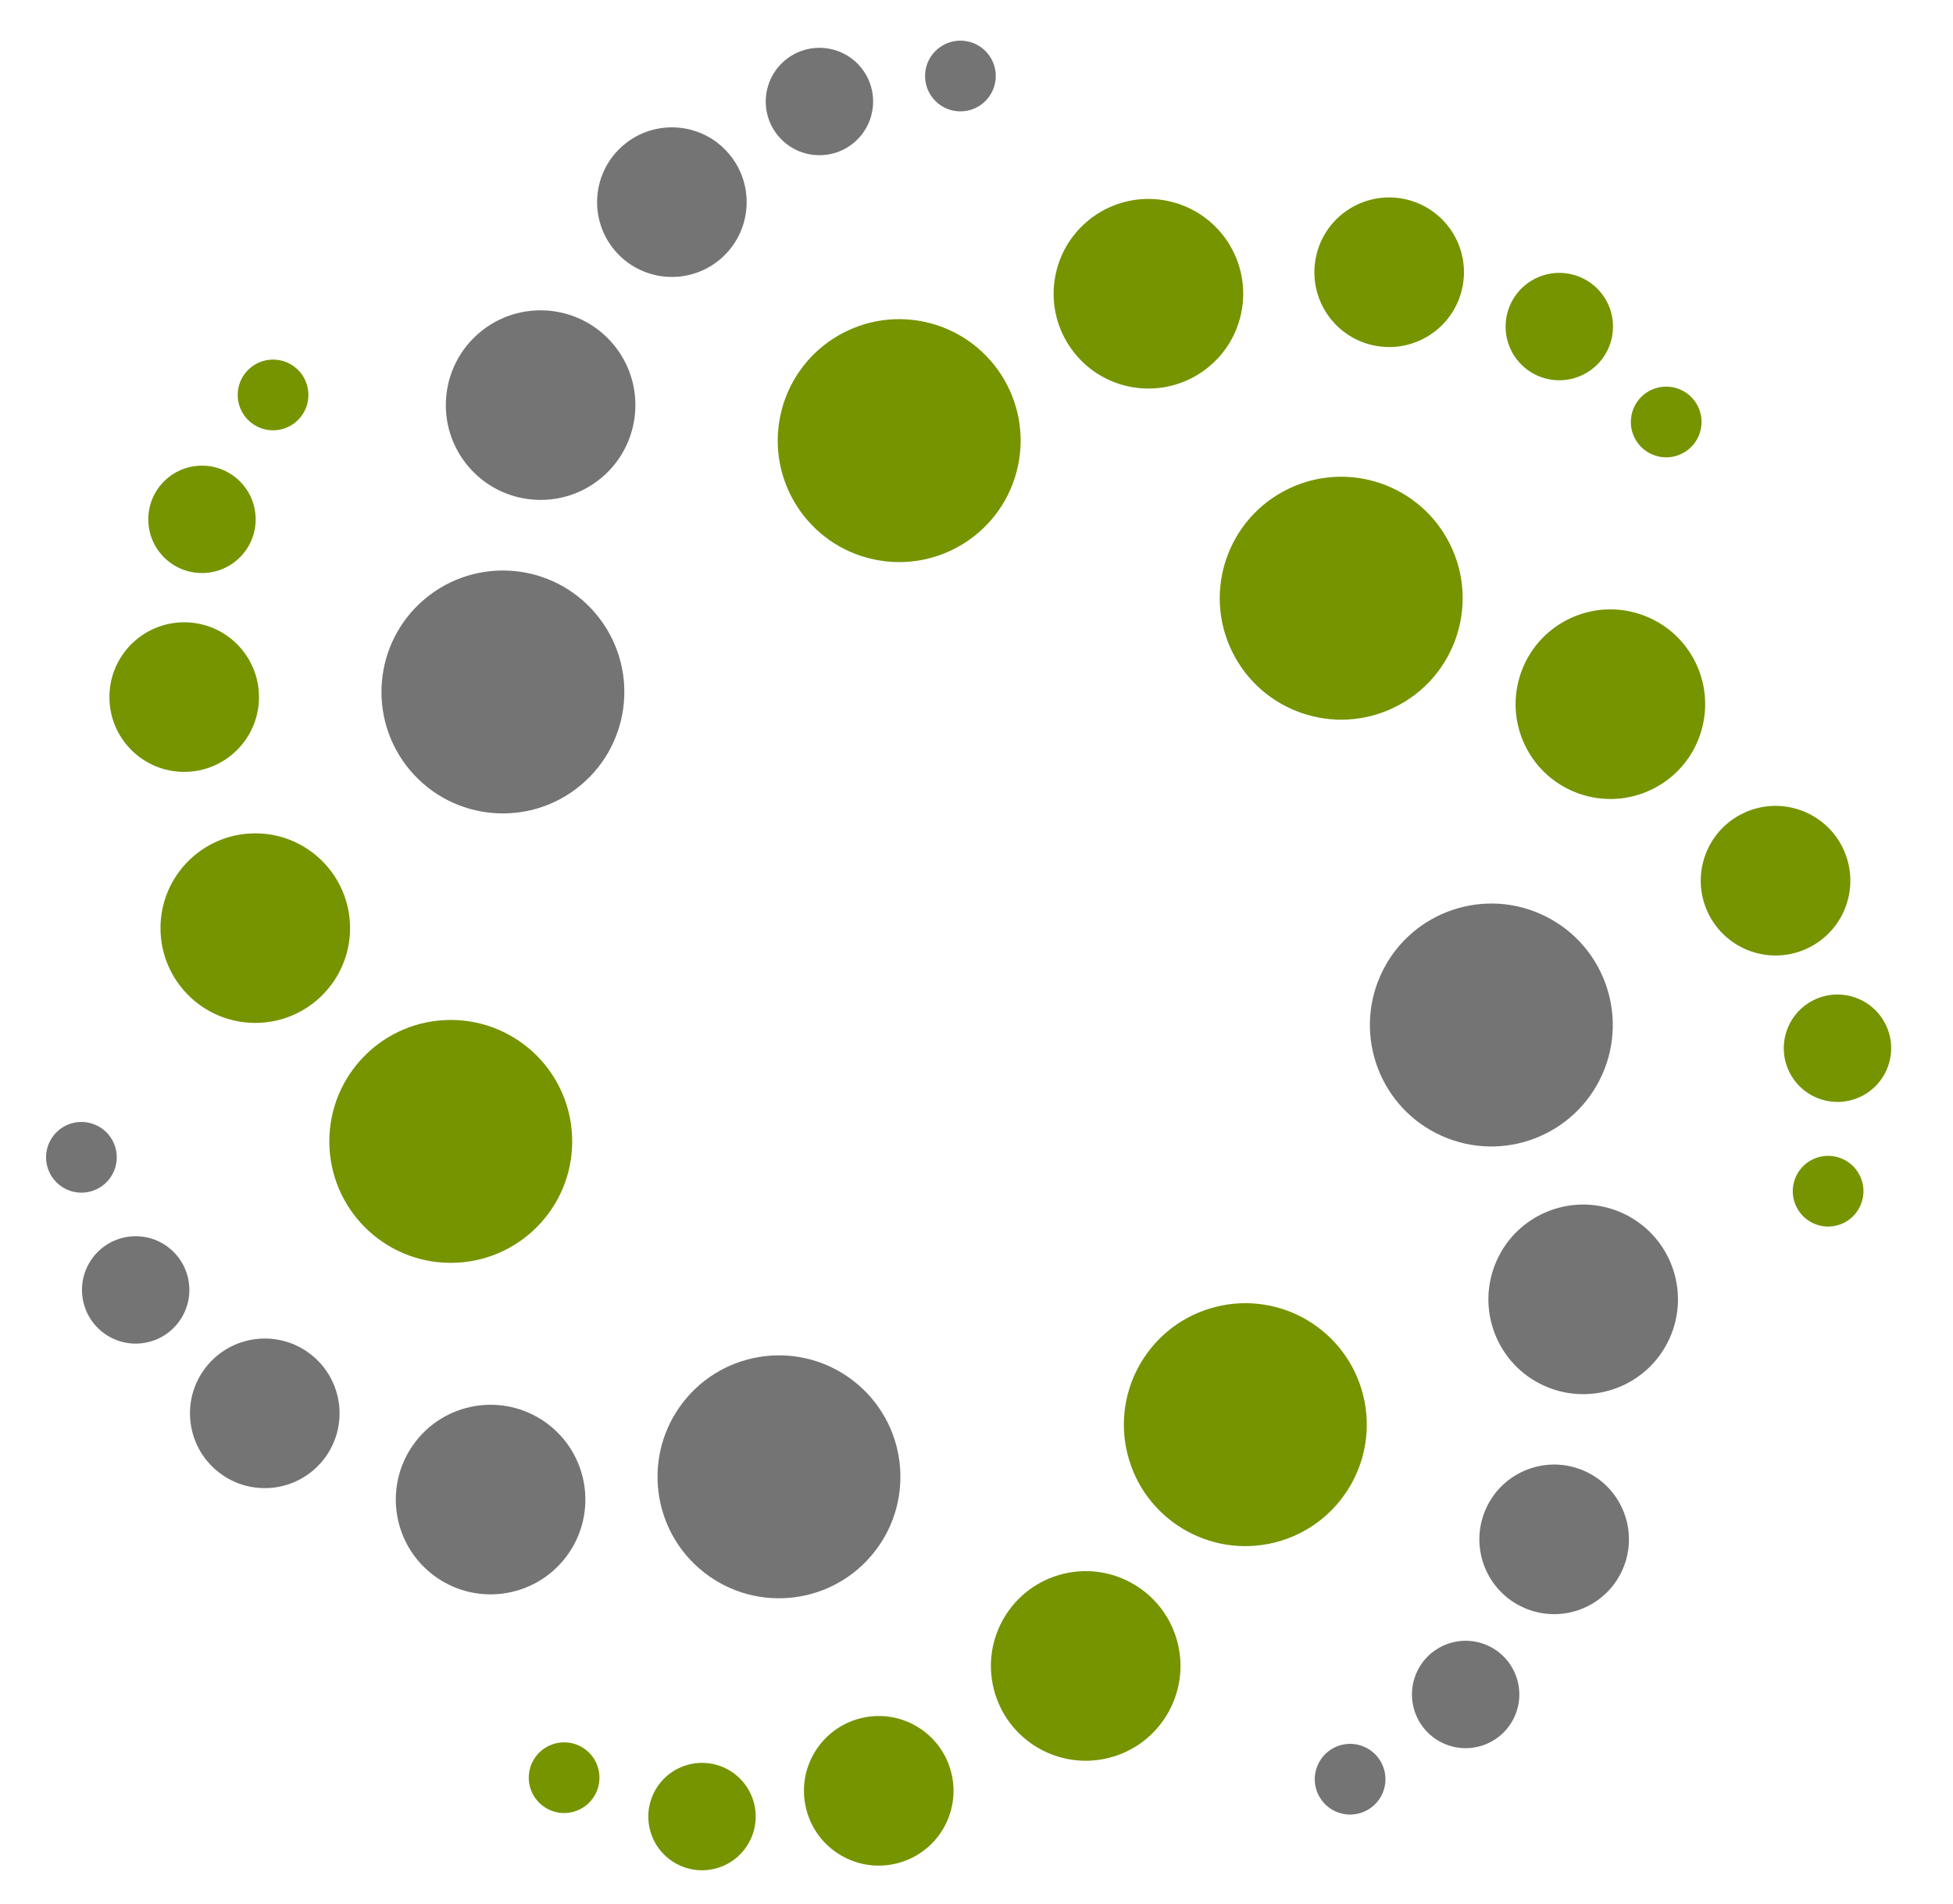
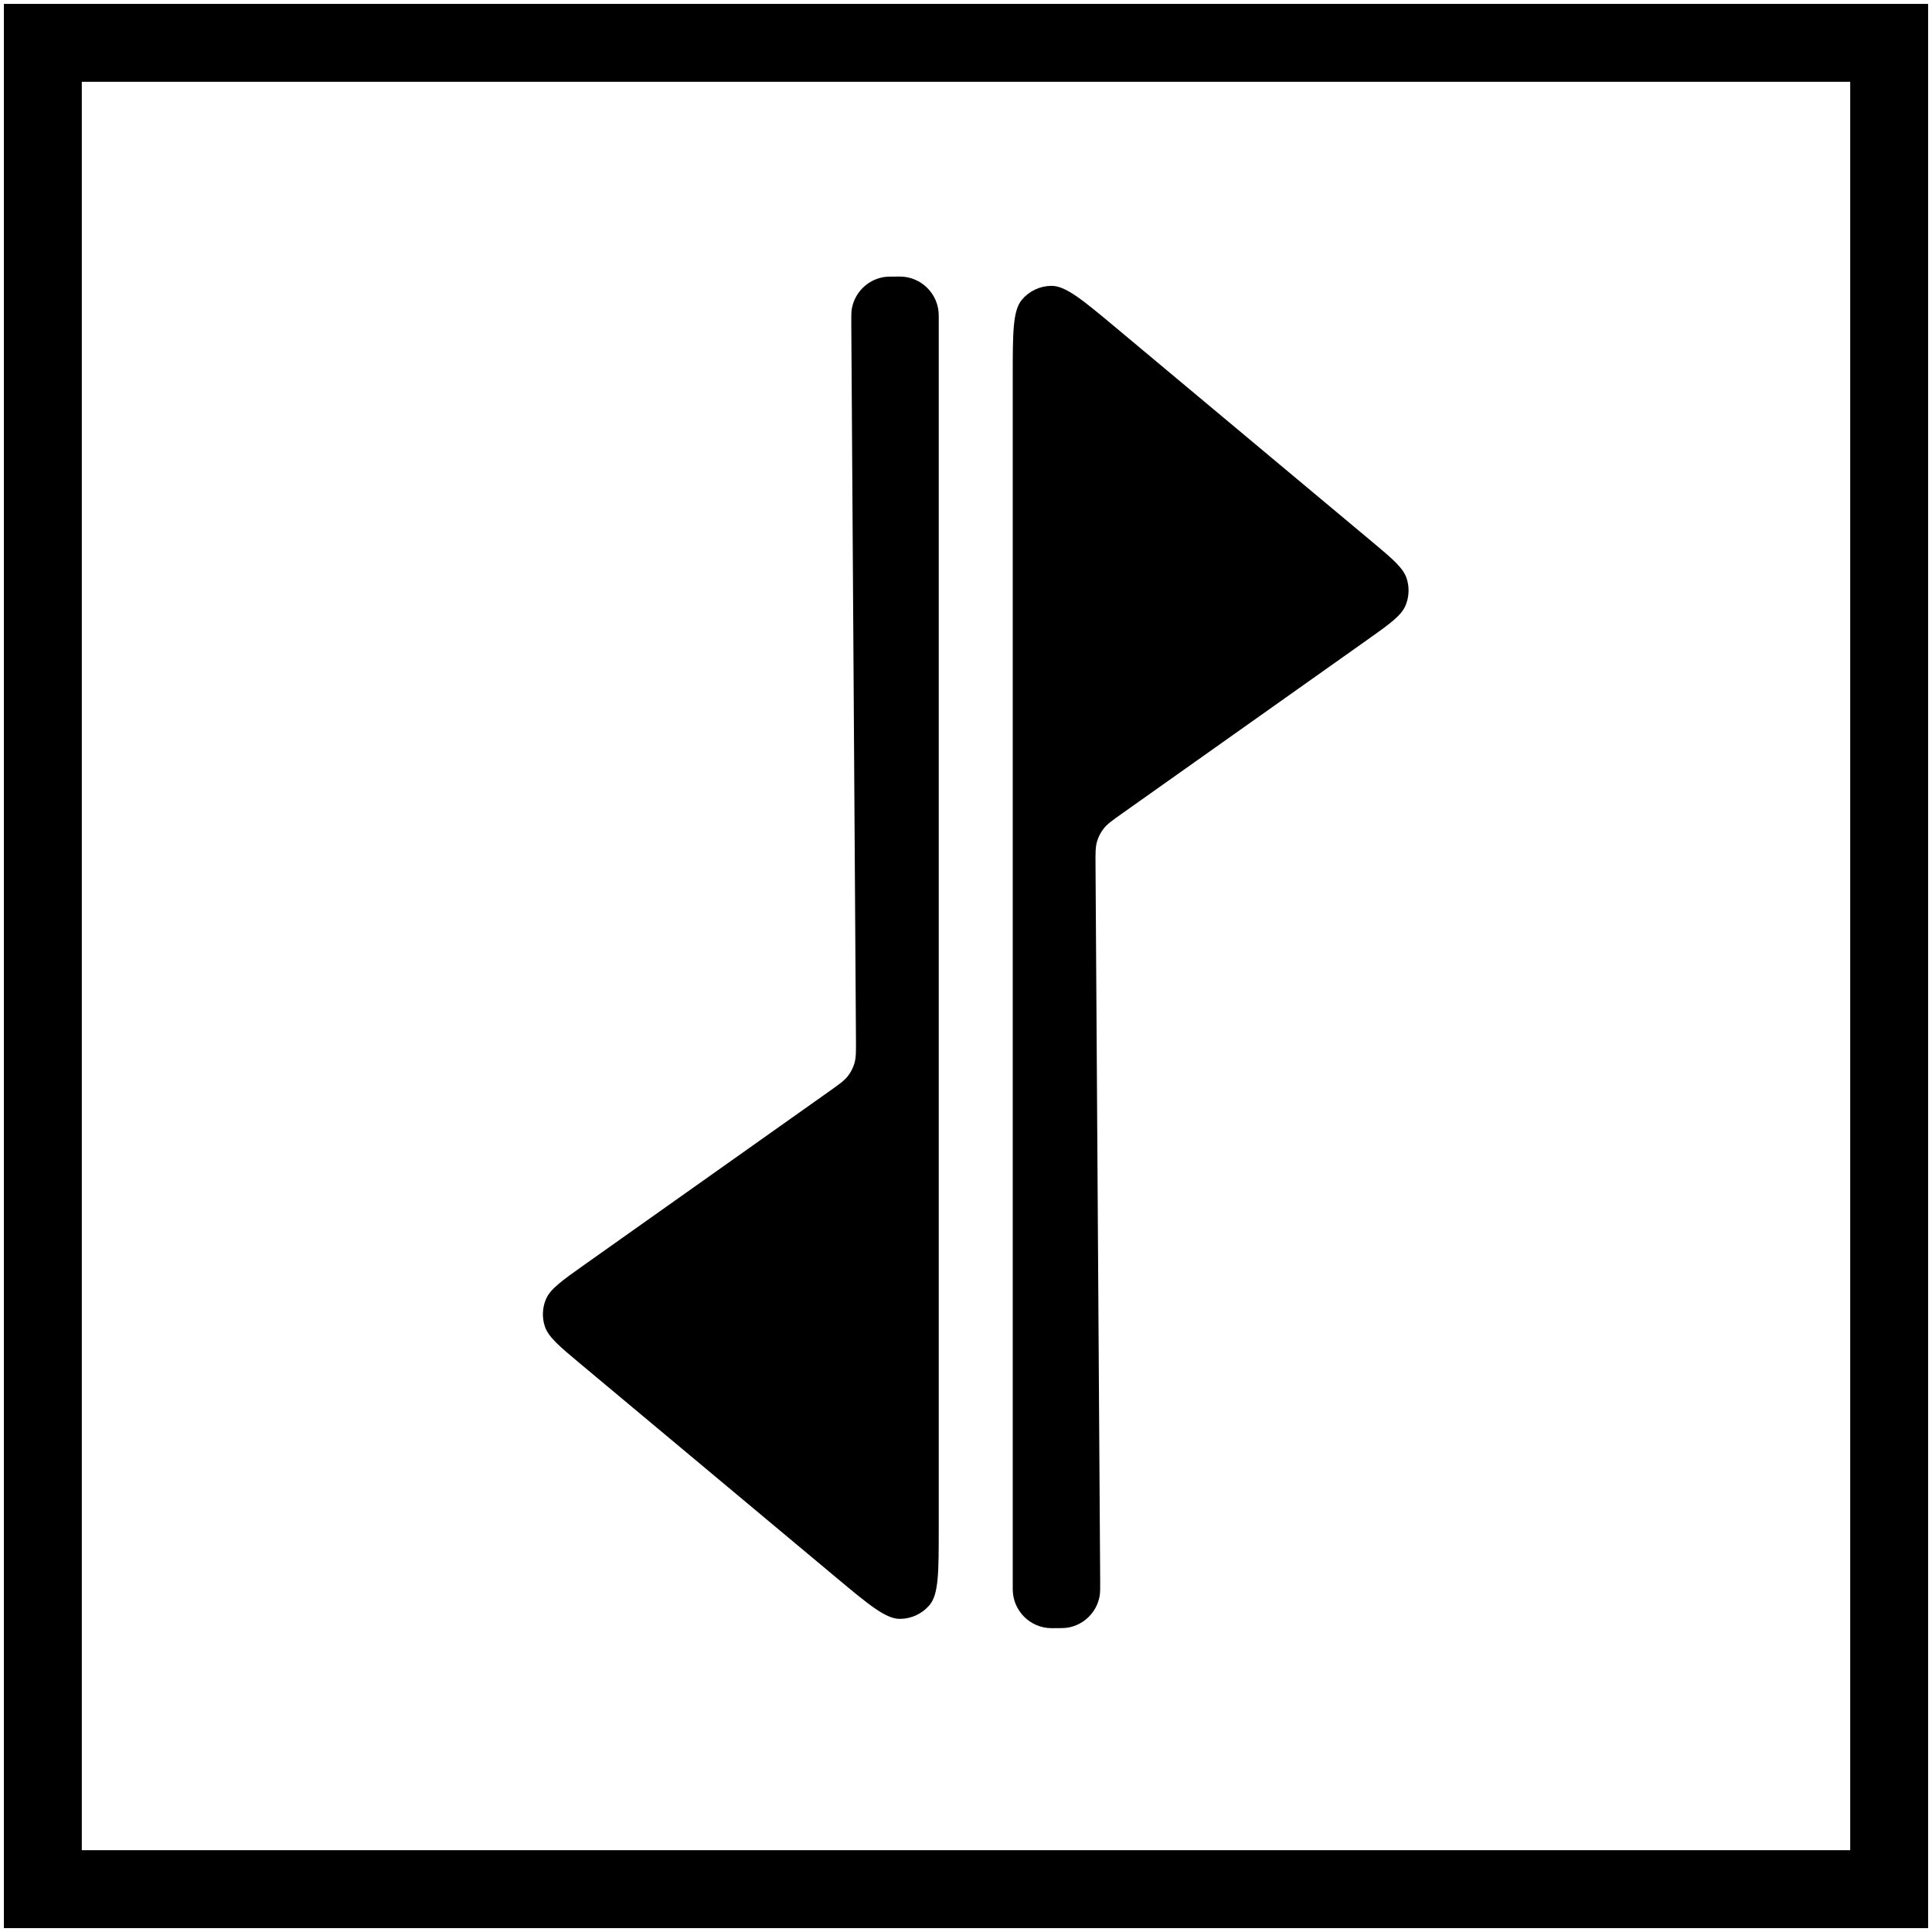
- <svg xmlns="http://www.w3.org/2000/svg" width="100%" height="100%" viewBox="0 0 511 498" version="1.1" xml:space="preserve" style="fill-rule:evenodd;clip-rule:evenodd;stroke-linejoin:round;stroke-miterlimit:2;">
-   <rect id="Artboard1" x="0" y="0" width="510.985" height="497.619" style="fill:none;" />
-   <g id="Layer-1">
-     <path d="M361.183,255.234c7.133,-16.029 25.921,-23.235 41.946,-16.1c16.03,7.142 23.237,25.917 16.108,41.949c-7.14,16.03 -25.924,23.244 -41.956,16.105c-16.032,-7.137 -23.235,-25.919 -16.098,-41.954" style="fill:#747474;fill-rule:nonzero;" />
-     <path d="M391.582,329.848c5.57,-12.511 20.233,-18.139 32.743,-12.564c12.512,5.574 18.135,20.226 12.571,32.737c-5.576,12.52 -20.233,18.141 -32.748,12.572c-12.509,-5.566 -18.135,-20.231 -12.566,-32.745" style="fill:#747474;fill-rule:nonzero;" />
-     <path d="M388.772,394.76c4.391,-9.866 15.956,-14.308 25.826,-9.91c9.877,4.389 14.314,15.954 9.921,25.827c-4.394,9.882 -15.964,14.318 -25.832,9.921c-9.874,-4.392 -14.314,-15.962 -9.915,-25.838" style="fill:#747474;fill-rule:nonzero;" />
-     <path d="M370.65,437.595c3.157,-7.089 11.461,-10.273 18.543,-7.123c7.09,3.162 10.276,11.463 7.123,18.552c-3.157,7.088 -11.458,10.269 -18.548,7.118c-7.082,-3.159 -10.27,-11.46 -7.118,-18.547" style="fill:#747474;fill-rule:nonzero;" />
-     <path d="M344.806,461.714c2.075,-4.665 7.544,-6.767 12.204,-4.692c4.671,2.08 6.775,7.548 4.694,12.217c-2.079,4.667 -7.545,6.765 -12.215,4.689c-4.664,-2.072 -6.763,-7.543 -4.683,-12.214" style="fill:#747474;fill-rule:nonzero;" />
-     <path d="M152,205.375c-13.436,11.278 -33.483,9.521 -44.757,-3.914c-11.278,-13.449 -9.525,-33.483 3.911,-44.767c13.445,-11.279 33.491,-9.531 44.771,3.916c11.28,13.443 9.52,33.483 -3.925,44.765" style="fill:#747474;fill-rule:nonzero;" />
-     <path d="M157.388,124.986c-10.491,8.805 -26.137,7.433 -34.937,-3.06c-8.801,-10.494 -7.433,-26.132 3.051,-34.936c10.501,-8.805 26.141,-7.434 34.947,3.058c8.805,10.487 7.431,26.133 -3.061,34.938" style="fill:#747474;fill-rule:nonzero;" />
-     <path d="M188.372,67.875c-8.274,6.946 -20.615,5.866 -27.559,-2.41c-6.952,-8.279 -5.873,-20.618 2.405,-27.566c8.281,-6.955 20.624,-5.871 27.567,2.408c6.95,8.276 5.869,20.619 -2.413,27.568" style="fill:#747474;fill-rule:nonzero;" />
-     <path d="M223.434,37.323c-5.942,4.983 -14.801,4.207 -19.787,-1.733c-4.986,-5.946 -4.211,-14.805 1.73,-19.789c5.944,-4.991 14.803,-4.212 19.791,1.73c4.982,5.942 4.206,14.801 -1.734,19.792" style="fill:#747474;fill-rule:nonzero;" />
-     <path d="M257.236,26.973c-3.909,3.283 -9.747,2.774 -13.024,-1.138c-3.288,-3.914 -2.783,-9.748 1.135,-13.034c3.916,-3.286 9.748,-2.773 13.035,1.139c3.282,3.913 2.77,9.744 -1.146,13.033" style="fill:#747474;fill-rule:nonzero;" />
-     <path d="M318.156,341.889c17.023,-4.25 34.271,6.116 38.515,23.14c4.24,17.027 -6.119,34.267 -23.141,38.52c-17.029,4.243 -34.277,-6.117 -38.525,-23.146c-4.244,-17.028 6.123,-34.268 23.151,-38.514" style="fill:#759400;fill-rule:nonzero;" />
-     <path d="M278.074,411.778c13.289,-3.312 26.75,4.778 30.061,18.064c3.313,13.292 -4.775,26.75 -18.06,30.064c-13.297,3.309 -26.751,-4.776 -30.066,-18.066c-3.317,-13.287 4.775,-26.745 18.065,-30.062" style="fill:#759400;fill-rule:nonzero;" />
-     <path d="M225.191,449.526c10.482,-2.612 21.1,3.767 23.714,14.251c2.619,10.487 -3.761,21.104 -14.247,23.721c-10.491,2.617 -21.11,-3.765 -23.721,-14.251c-2.617,-10.485 3.763,-21.107 14.254,-23.721" style="fill:#759400;fill-rule:nonzero;" />
-     <path d="M180.285,461.619c7.522,-1.876 15.147,2.706 17.022,10.229c1.875,7.53 -2.704,15.152 -10.23,17.027c-7.529,1.88 -15.15,-2.7 -17.028,-10.23c-1.872,-7.521 2.707,-15.146 10.236,-17.026" style="fill:#759400;fill-rule:nonzero;" />
-     <path d="M145.365,456.103c4.953,-1.235 9.976,1.777 11.208,6.732c1.24,4.961 -1.776,9.981 -6.733,11.215c-4.962,1.236 -9.978,-1.778 -11.217,-6.738c-1.234,-4.952 1.78,-9.97 6.742,-11.209" style="fill:#759400;fill-rule:nonzero;" />
-     <path d="M228.662,146.356c-17.165,-3.647 -28.121,-20.525 -24.473,-37.685c3.651,-17.164 20.523,-28.122 37.684,-24.477c17.166,3.651 28.129,20.523 24.479,37.69c-3.648,17.165 -20.523,28.117 -37.69,24.472" style="fill:#759400;fill-rule:nonzero;" />
-     <path d="M295.324,101.107c-13.396,-2.847 -21.949,-16.021 -19.1,-29.414c2.849,-13.396 16.019,-21.95 29.411,-19.104c13.403,2.851 21.951,16.02 19.104,29.416c-2.844,13.398 -16.014,21.949 -29.415,19.102" style="fill:#759400;fill-rule:nonzero;" />
-     <path d="M359.403,90.364c-10.569,-2.245 -17.315,-12.635 -15.068,-23.207c2.242,-10.575 12.635,-17.319 23.205,-15.075c10.575,2.249 17.323,12.637 15.072,23.209c-2.243,10.57 -12.633,17.32 -23.209,15.073" style="fill:#759400;fill-rule:nonzero;" />
-     <path d="M405.067,99.176c-7.586,-1.611 -12.43,-9.071 -10.817,-16.658c1.614,-7.587 9.073,-12.431 16.659,-10.817c7.59,1.612 12.433,9.069 10.821,16.658c-1.616,7.585 -9.071,12.429 -16.663,10.817" style="fill:#759400;fill-rule:nonzero;" />
-     <path d="M434.032,119.447c-4.995,-1.063 -8.185,-5.976 -7.122,-10.971c1.061,-4.999 5.971,-8.187 10.969,-7.124c5.001,1.062 8.189,5.971 7.129,10.969c-1.062,4.996 -5.975,8.184 -10.976,7.126" style="fill:#759400;fill-rule:nonzero;" />
-     <path d="M223.383,361.325c13.826,10.805 16.276,30.773 5.473,44.602c-10.804,13.827 -30.773,16.278 -44.599,5.481c-13.829,-10.809 -16.283,-30.779 -5.478,-44.611c10.802,-13.825 30.773,-16.273 44.604,-5.472" style="fill:#747474;fill-rule:nonzero;" />
-     <path d="M143.63,372.776c10.793,8.432 12.705,24.02 4.275,34.808c-8.435,10.794 -24.021,12.707 -34.809,4.277c-10.798,-8.437 -12.71,-24.022 -4.277,-34.814c8.429,-10.794 24.017,-12.703 34.811,-4.271" style="fill:#747474;fill-rule:nonzero;" />
-     <path d="M81.327,354.337c8.515,6.654 10.025,18.95 3.371,27.464c-6.653,8.522 -18.949,10.029 -27.465,3.379c-8.52,-6.656 -10.031,-18.955 -3.374,-27.469c6.65,-8.517 18.949,-10.029 27.468,-3.374" style="fill:#747474;fill-rule:nonzero;" />
-     <path d="M44.148,326.4c6.113,4.778 7.196,13.604 2.421,19.717c-4.776,6.11 -13.604,7.194 -19.716,2.42c-6.116,-4.777 -7.199,-13.606 -2.423,-19.715c4.778,-6.112 13.606,-7.2 19.718,-2.422" style="fill:#747474;fill-rule:nonzero;" />
-     <path d="M26.999,295.486c4.025,3.143 4.738,8.956 1.594,12.981c-3.146,4.029 -8.957,4.741 -12.982,1.595c-4.03,-3.149 -4.743,-8.959 -1.599,-12.986c3.146,-4.024 8.957,-4.736 12.987,-1.59" style="fill:#747474;fill-rule:nonzero;" />
-     <path d="M322.365,170.423c-7.693,-15.767 -1.14,-34.789 14.63,-42.48c15.771,-7.692 34.795,-1.145 42.487,14.625c7.693,15.772 1.142,34.801 -14.63,42.493c-15.77,7.692 -34.794,1.139 -42.487,-14.638" style="fill:#759400;fill-rule:nonzero;" />
-     <path d="M399.066,195.101c-6.005,-12.311 -0.891,-27.159 11.417,-33.161c12.309,-6.005 27.158,-0.892 33.161,11.413c6.005,12.314 0.891,27.165 -11.418,33.166c-12.307,6.003 -27.155,0.89 -33.16,-11.418" style="fill:#759400;fill-rule:nonzero;" />
-     <path d="M446.982,238.983c-4.739,-9.713 -0.704,-21.427 9.007,-26.166c9.716,-4.737 21.428,-0.706 26.167,9.004c4.74,9.72 0.706,21.434 -9.007,26.17c-9.714,4.74 -21.429,0.71 -26.167,-9.008" style="fill:#759400;fill-rule:nonzero;" />
-     <path d="M468.148,280.389c-3.401,-6.971 -0.504,-15.381 6.467,-18.781c6.973,-3.402 15.382,-0.503 18.782,6.468c3.403,6.971 0.508,15.381 -6.467,18.785c-6.972,3.401 -15.381,0.501 -18.782,-6.472" style="fill:#759400;fill-rule:nonzero;" />
-     <path d="M470.011,315.694c-2.242,-4.592 -0.333,-10.125 4.257,-12.367c4.594,-2.24 10.127,-0.334 12.369,4.258c2.241,4.595 0.333,10.133 -4.257,12.371c-4.591,2.238 -10.127,0.332 -12.369,-4.262" style="fill:#759400;fill-rule:nonzero;" />
-     <path d="M149.715,298.614c0,17.544 -14.227,31.771 -31.775,31.771c-17.547,0 -31.773,-14.227 -31.773,-31.771c0,-17.55 14.226,-31.775 31.773,-31.775c17.548,0 31.775,14.225 31.775,31.775" style="fill:#759400;fill-rule:nonzero;" />
-     <path d="M91.593,242.82c0,13.693 -11.106,24.795 -24.799,24.795c-13.695,0 -24.801,-11.102 -24.801,-24.795c0,-13.7 11.106,-24.802 24.801,-24.802c13.693,0 24.799,11.102 24.799,24.802" style="fill:#759400;fill-rule:nonzero;" />
-     <path d="M67.762,182.373c0,10.807 -8.76,19.564 -19.567,19.564c-10.807,0 -19.569,-8.757 -19.569,-19.564c0,-10.813 8.762,-19.57 19.569,-19.57c10.807,0 19.567,8.757 19.567,19.57" style="fill:#759400;fill-rule:nonzero;" />
-     <path d="M66.892,135.875c0,7.755 -6.289,14.044 -14.047,14.044c-7.759,0 -14.047,-6.289 -14.047,-14.044c0,-7.76 6.288,-14.05 14.047,-14.05c7.758,0 14.047,6.29 14.047,14.05" style="fill:#759400;fill-rule:nonzero;" />
-     <path d="M80.693,103.327c0,5.108 -4.141,9.249 -9.25,9.249c-5.109,0 -9.25,-4.141 -9.25,-9.249c0,-5.113 4.141,-9.254 9.25,-9.254c5.109,0 9.25,4.141 9.25,9.254" style="fill:#759400;fill-rule:nonzero;" />
-   </g>
+ <svg xmlns="http://www.w3.org/2000/svg" xml:space="preserve" style="fill-rule:evenodd;clip-rule:evenodd" viewBox="0 0 248 248">
+   <path d="M129.5 47.823v155.714a5 5 0 0 0 4.963 4.963h.084c1.099 0 1.649 0 2.107-.086a5 5 0 0 0 3.997-4.023c.083-.458.079-1.008.072-2.108l-.597-91.7c-.011-1.578-.016-2.366.2-3.085a5 5 0 0 1 .829-1.616c.458-.594 1.101-1.05 2.389-1.962l31.371-22.22c2.983-2.113 4.475-3.169 5.025-4.518a5 5 0 0 0 .136-3.403c-.441-1.389-1.844-2.561-4.649-4.904l-32.633-27.267c-4.33-3.618-6.495-5.427-8.327-5.414a5 5 0 0 0-3.782 1.768c-1.185 1.399-1.185 4.22-1.185 9.861M120 195.677V39.963A5 5 0 0 0 115.037 35h-.084c-1.099 0-1.649 0-2.106.086a5 5 0 0 0-3.998 4.023c-.083.458-.079 1.008-.072 2.108l.597 91.7c.011 1.578.016 2.366-.2 3.085a5 5 0 0 1-.829 1.616c-.458.594-1.101 1.05-2.389 1.962L74.585 161.8c-2.983 2.113-4.475 3.169-5.025 4.518a5 5 0 0 0-.136 3.403c.441 1.389 1.844 2.561 4.649 4.905l32.633 27.266c4.33 3.618 6.495 5.427 8.327 5.414a5 5 0 0 0 3.783-1.768c1.184-1.399 1.184-4.219 1.184-9.861" style="fill-rule:nonzero" transform="translate(.5 .5)" />
+   <path d="M5 5h237v237H5z" style="fill:none;stroke:#000;stroke-width:10px" transform="translate(.5 .5)" />
</svg>
